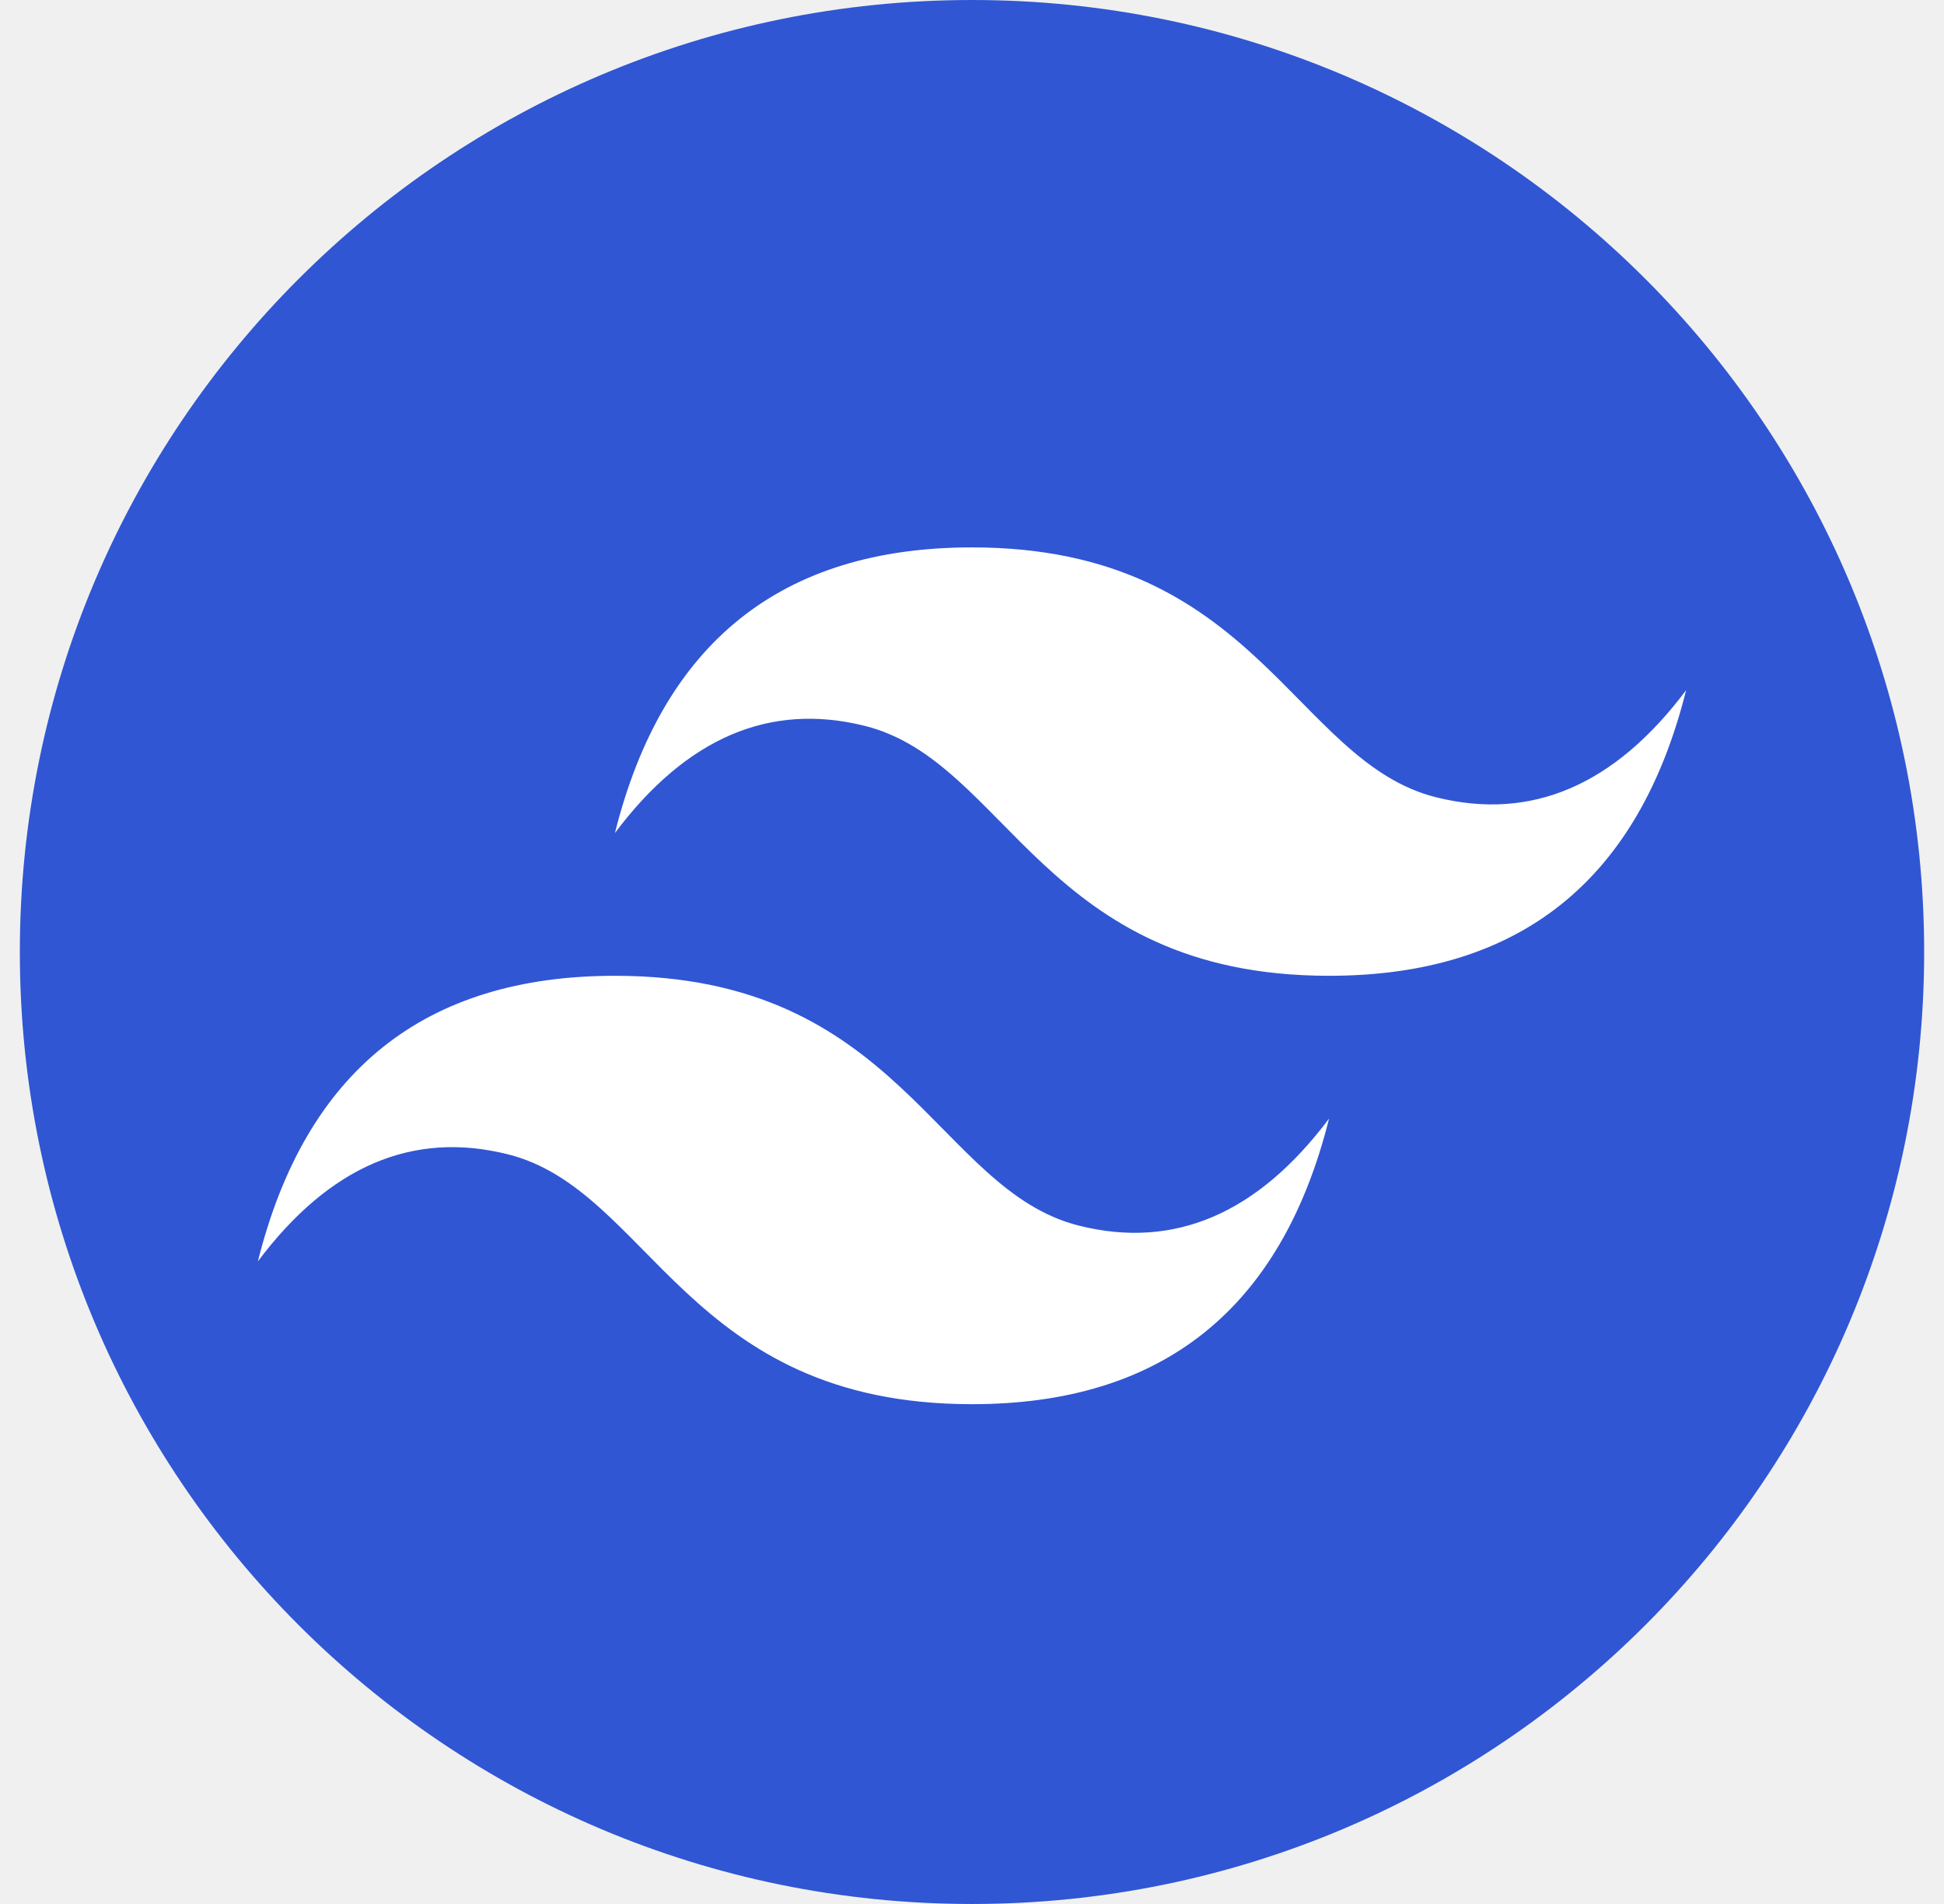
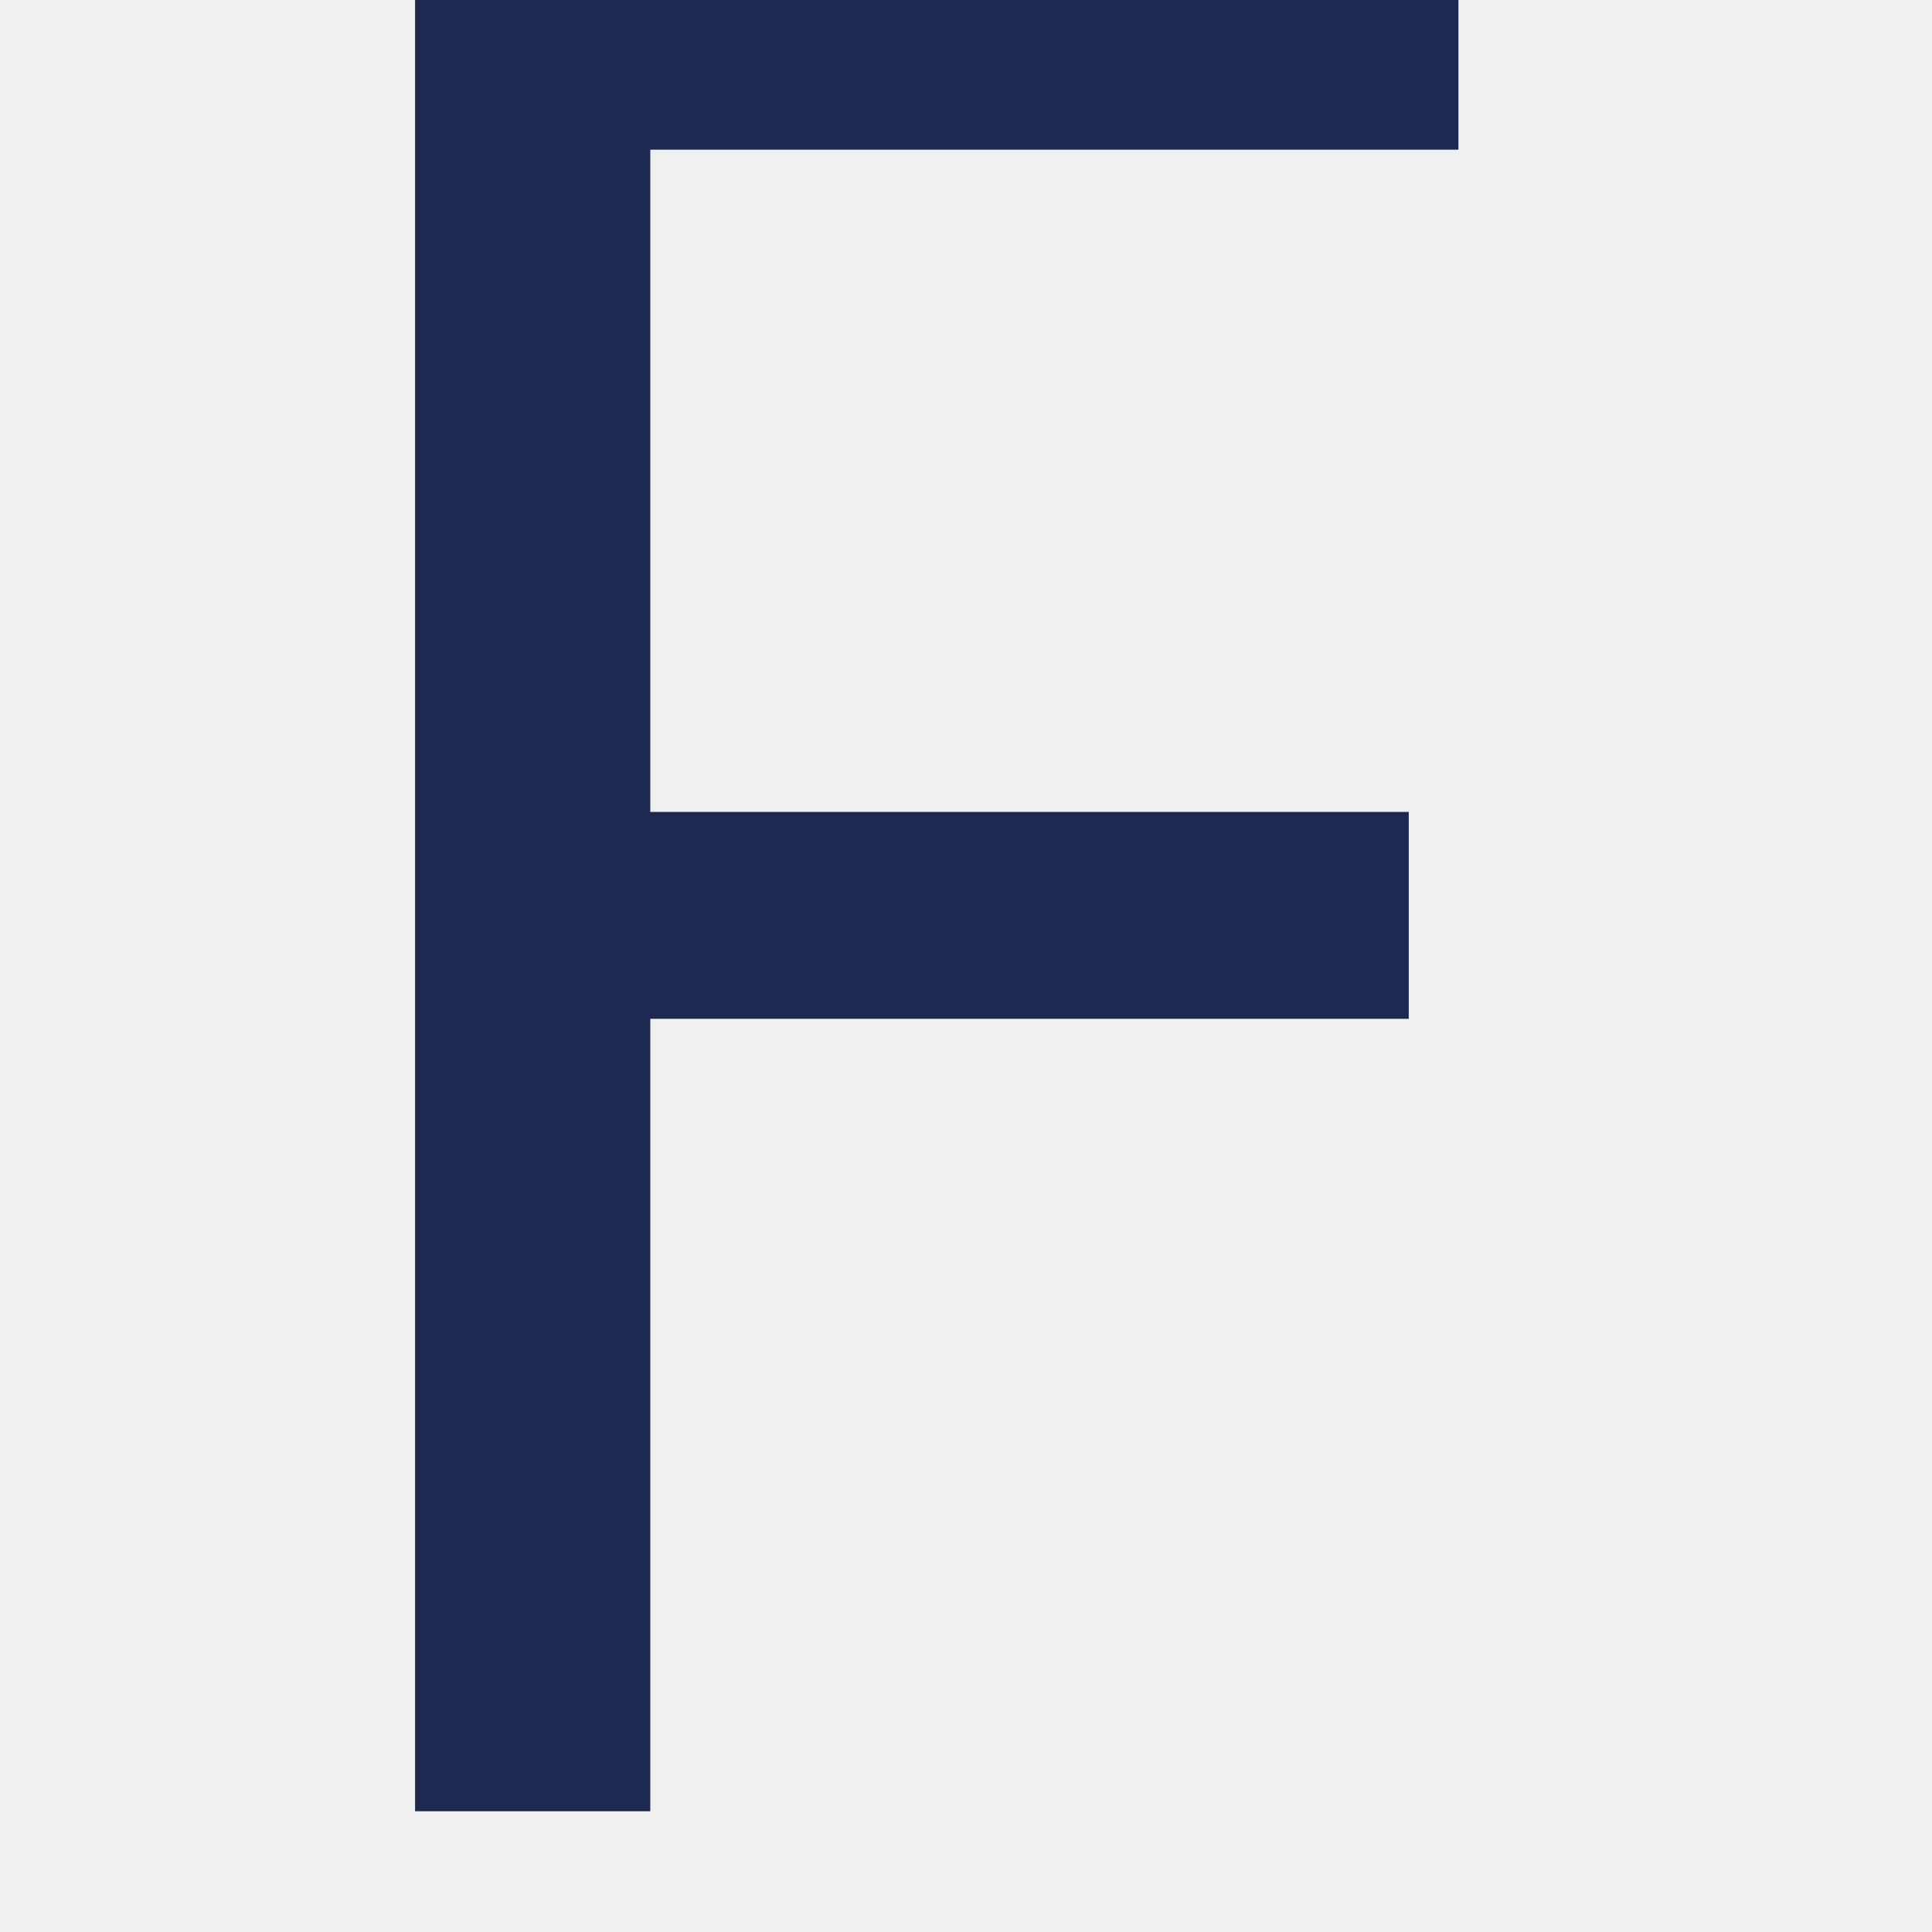
- <svg xmlns="http://www.w3.org/2000/svg" fill="none" height="48" viewBox="0 0 49 48" width="49">
-   <path d="m24.5 48c13.255 0 24-10.745 24-24s-10.745-24-24-24-24 10.745-24 24 10.745 24 24 24z" fill="#3056d3" />
-   <path clip-rule="evenodd" d="m15.5 21c1.2-4.8 4.2-7.2 9-7.2 7.2 0 8.1 5.4 11.7 6.3 2.4.6 4.5-.3 6.3-2.7-1.2 4.8-4.2 7.2-9 7.2-7.2 0-8.1-5.4-11.7-6.3-2.4-.6-4.5.3-6.3 2.7zm-9 10.8c1.2-4.8 4.2-7.2 9-7.2 7.2 0 8.1 5.4 11.7 6.3 2.4.6 4.5-.3 6.3-2.7-1.2 4.8-4.2 7.2-9 7.2-7.2 0-8.1-5.4-11.7-6.3-2.4-.6-4.5.3-6.3 2.7z" fill="#fff" fill-rule="evenodd" />
+ <svg xmlns="http://www.w3.org/2000/svg" version="1.2" viewBox="0 0 48 48" width="48" height="48">
+   <style>
+ 		tspan { white-space:pre } 
+ 		.t0 { font-size: 65px;fill: #1e2952;font-weight: 400;font-family: "Spectral-Regular", "Spectral" } 
+ 	</style>
+   <text id="Layer 2" style="opacity: .2;transform: matrix(1,0,0,1,19,18)">
+ 	</text>
+   <text id="F" style="transform: matrix(1,0,0,1,4,45)">
+     <tspan x="0" y="0" class="t0">F
+ </tspan>
+   </text>
</svg>
